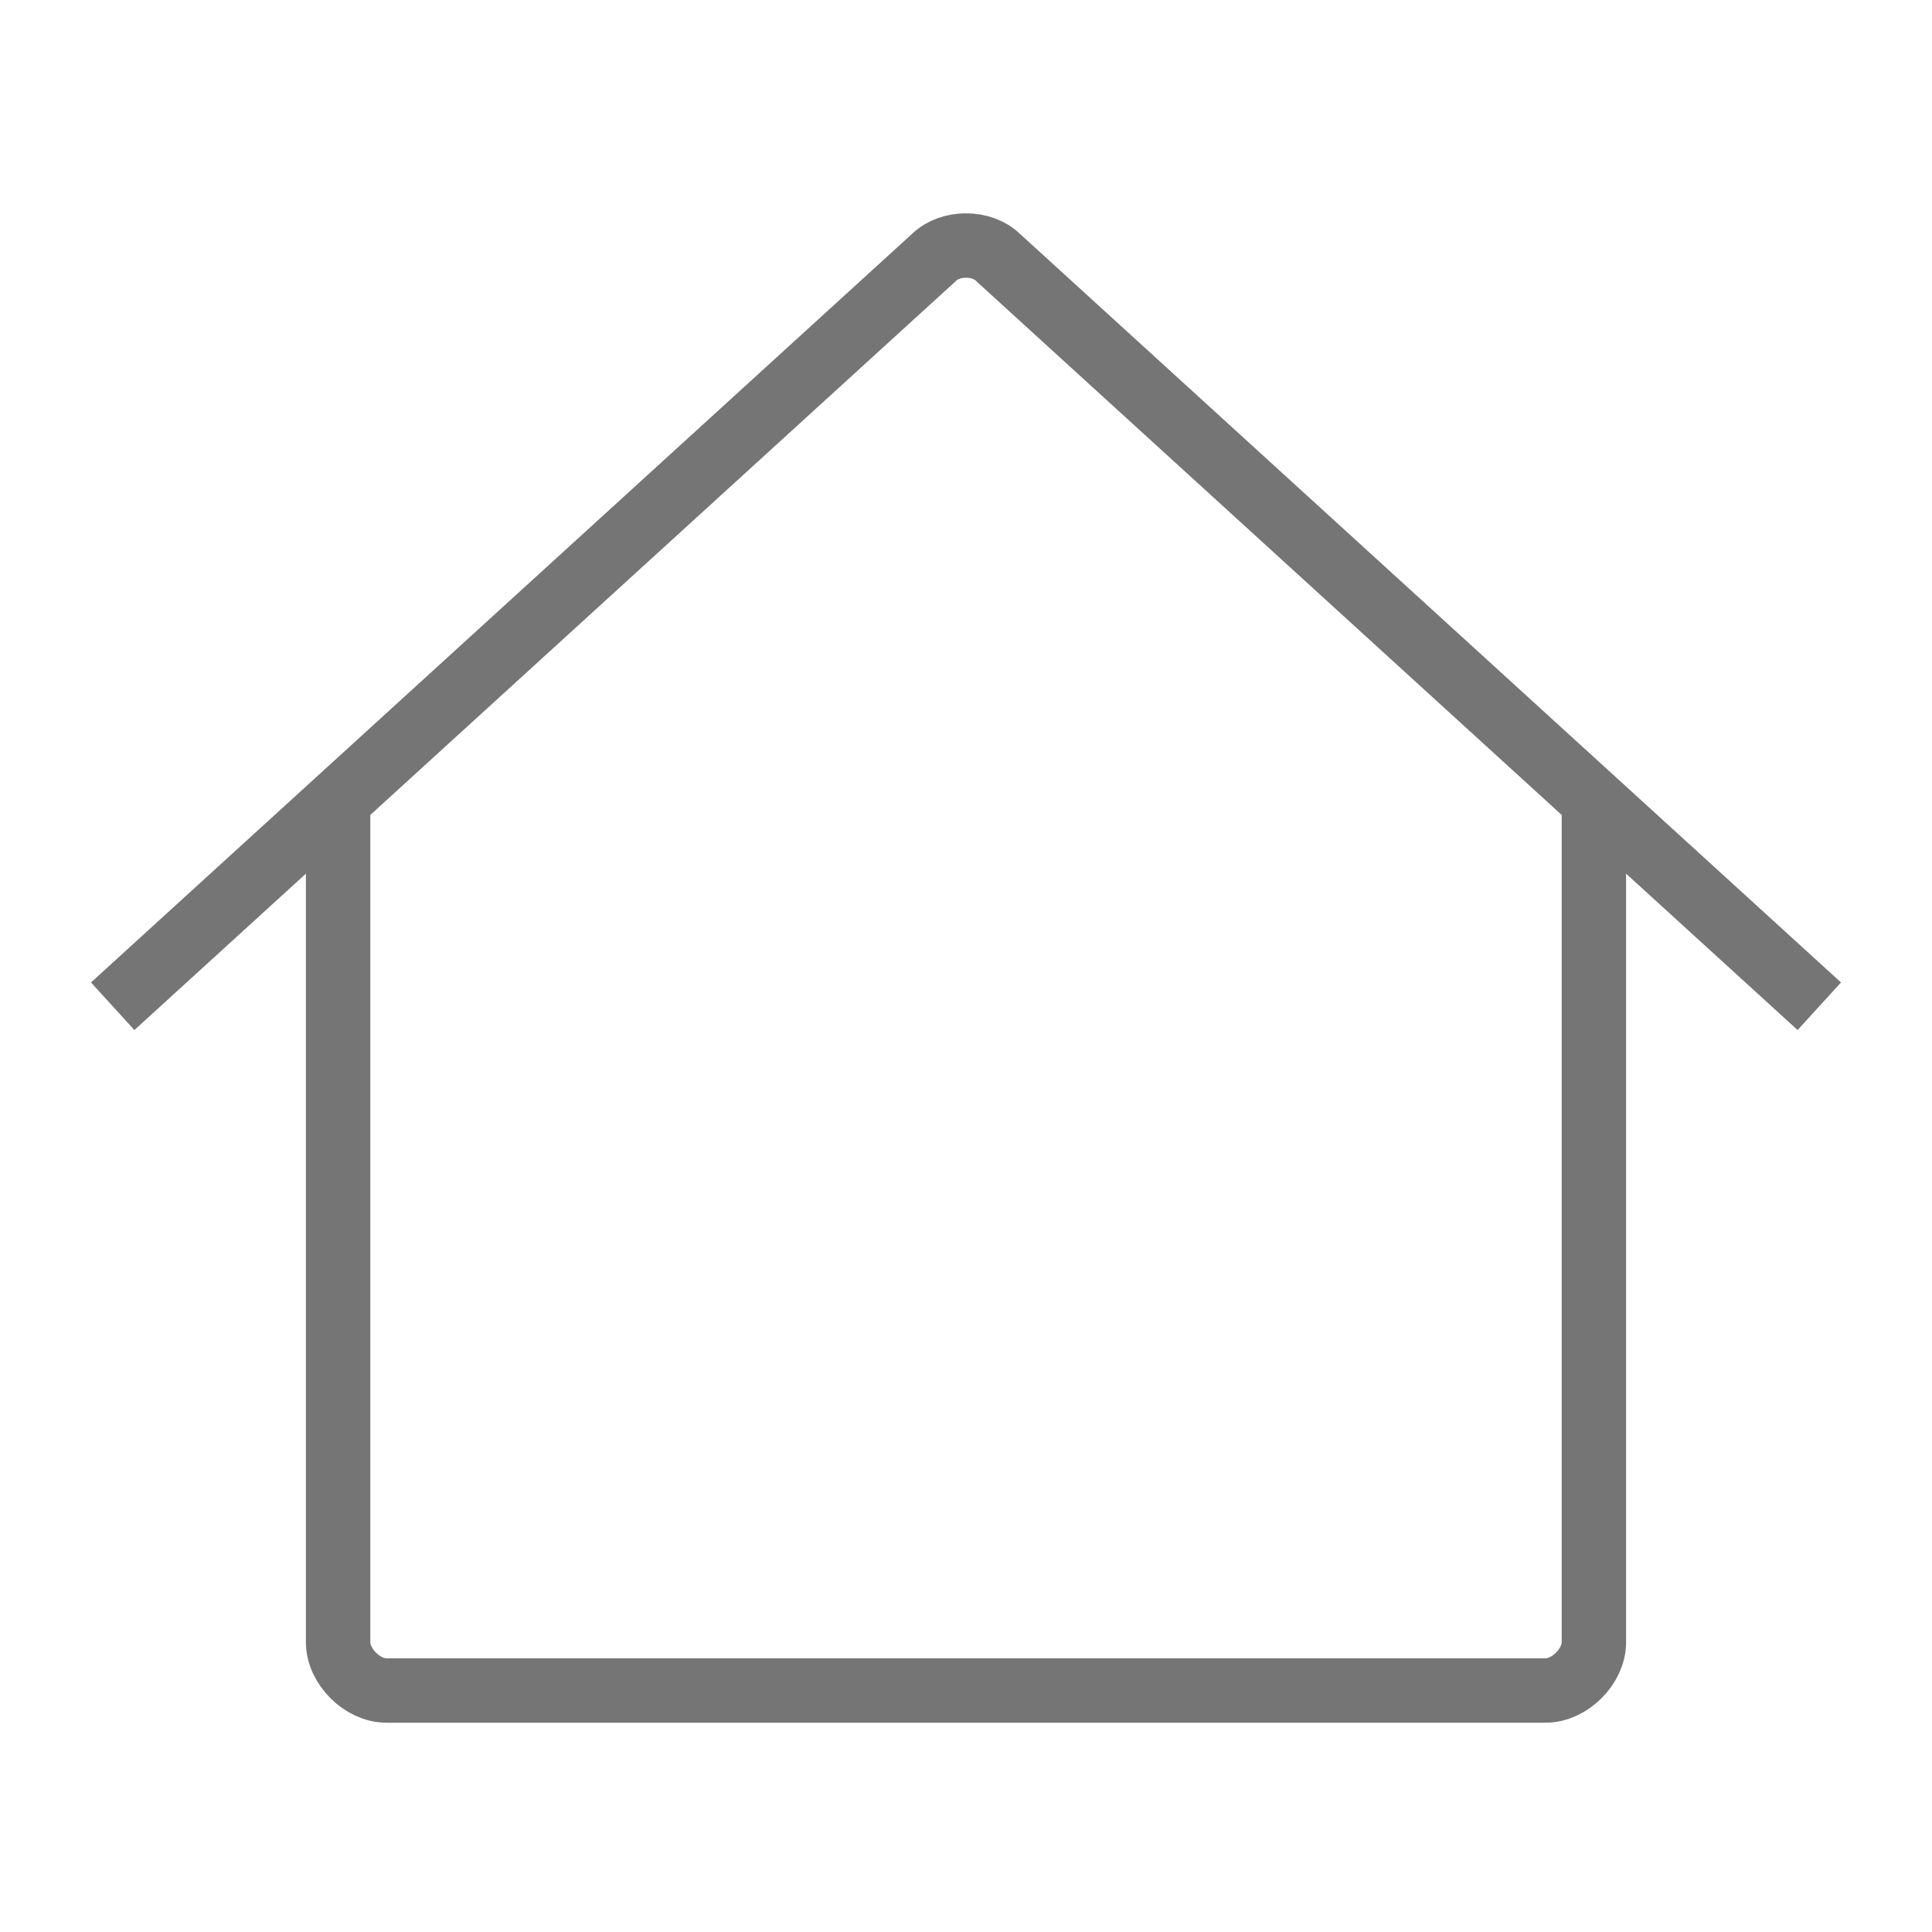
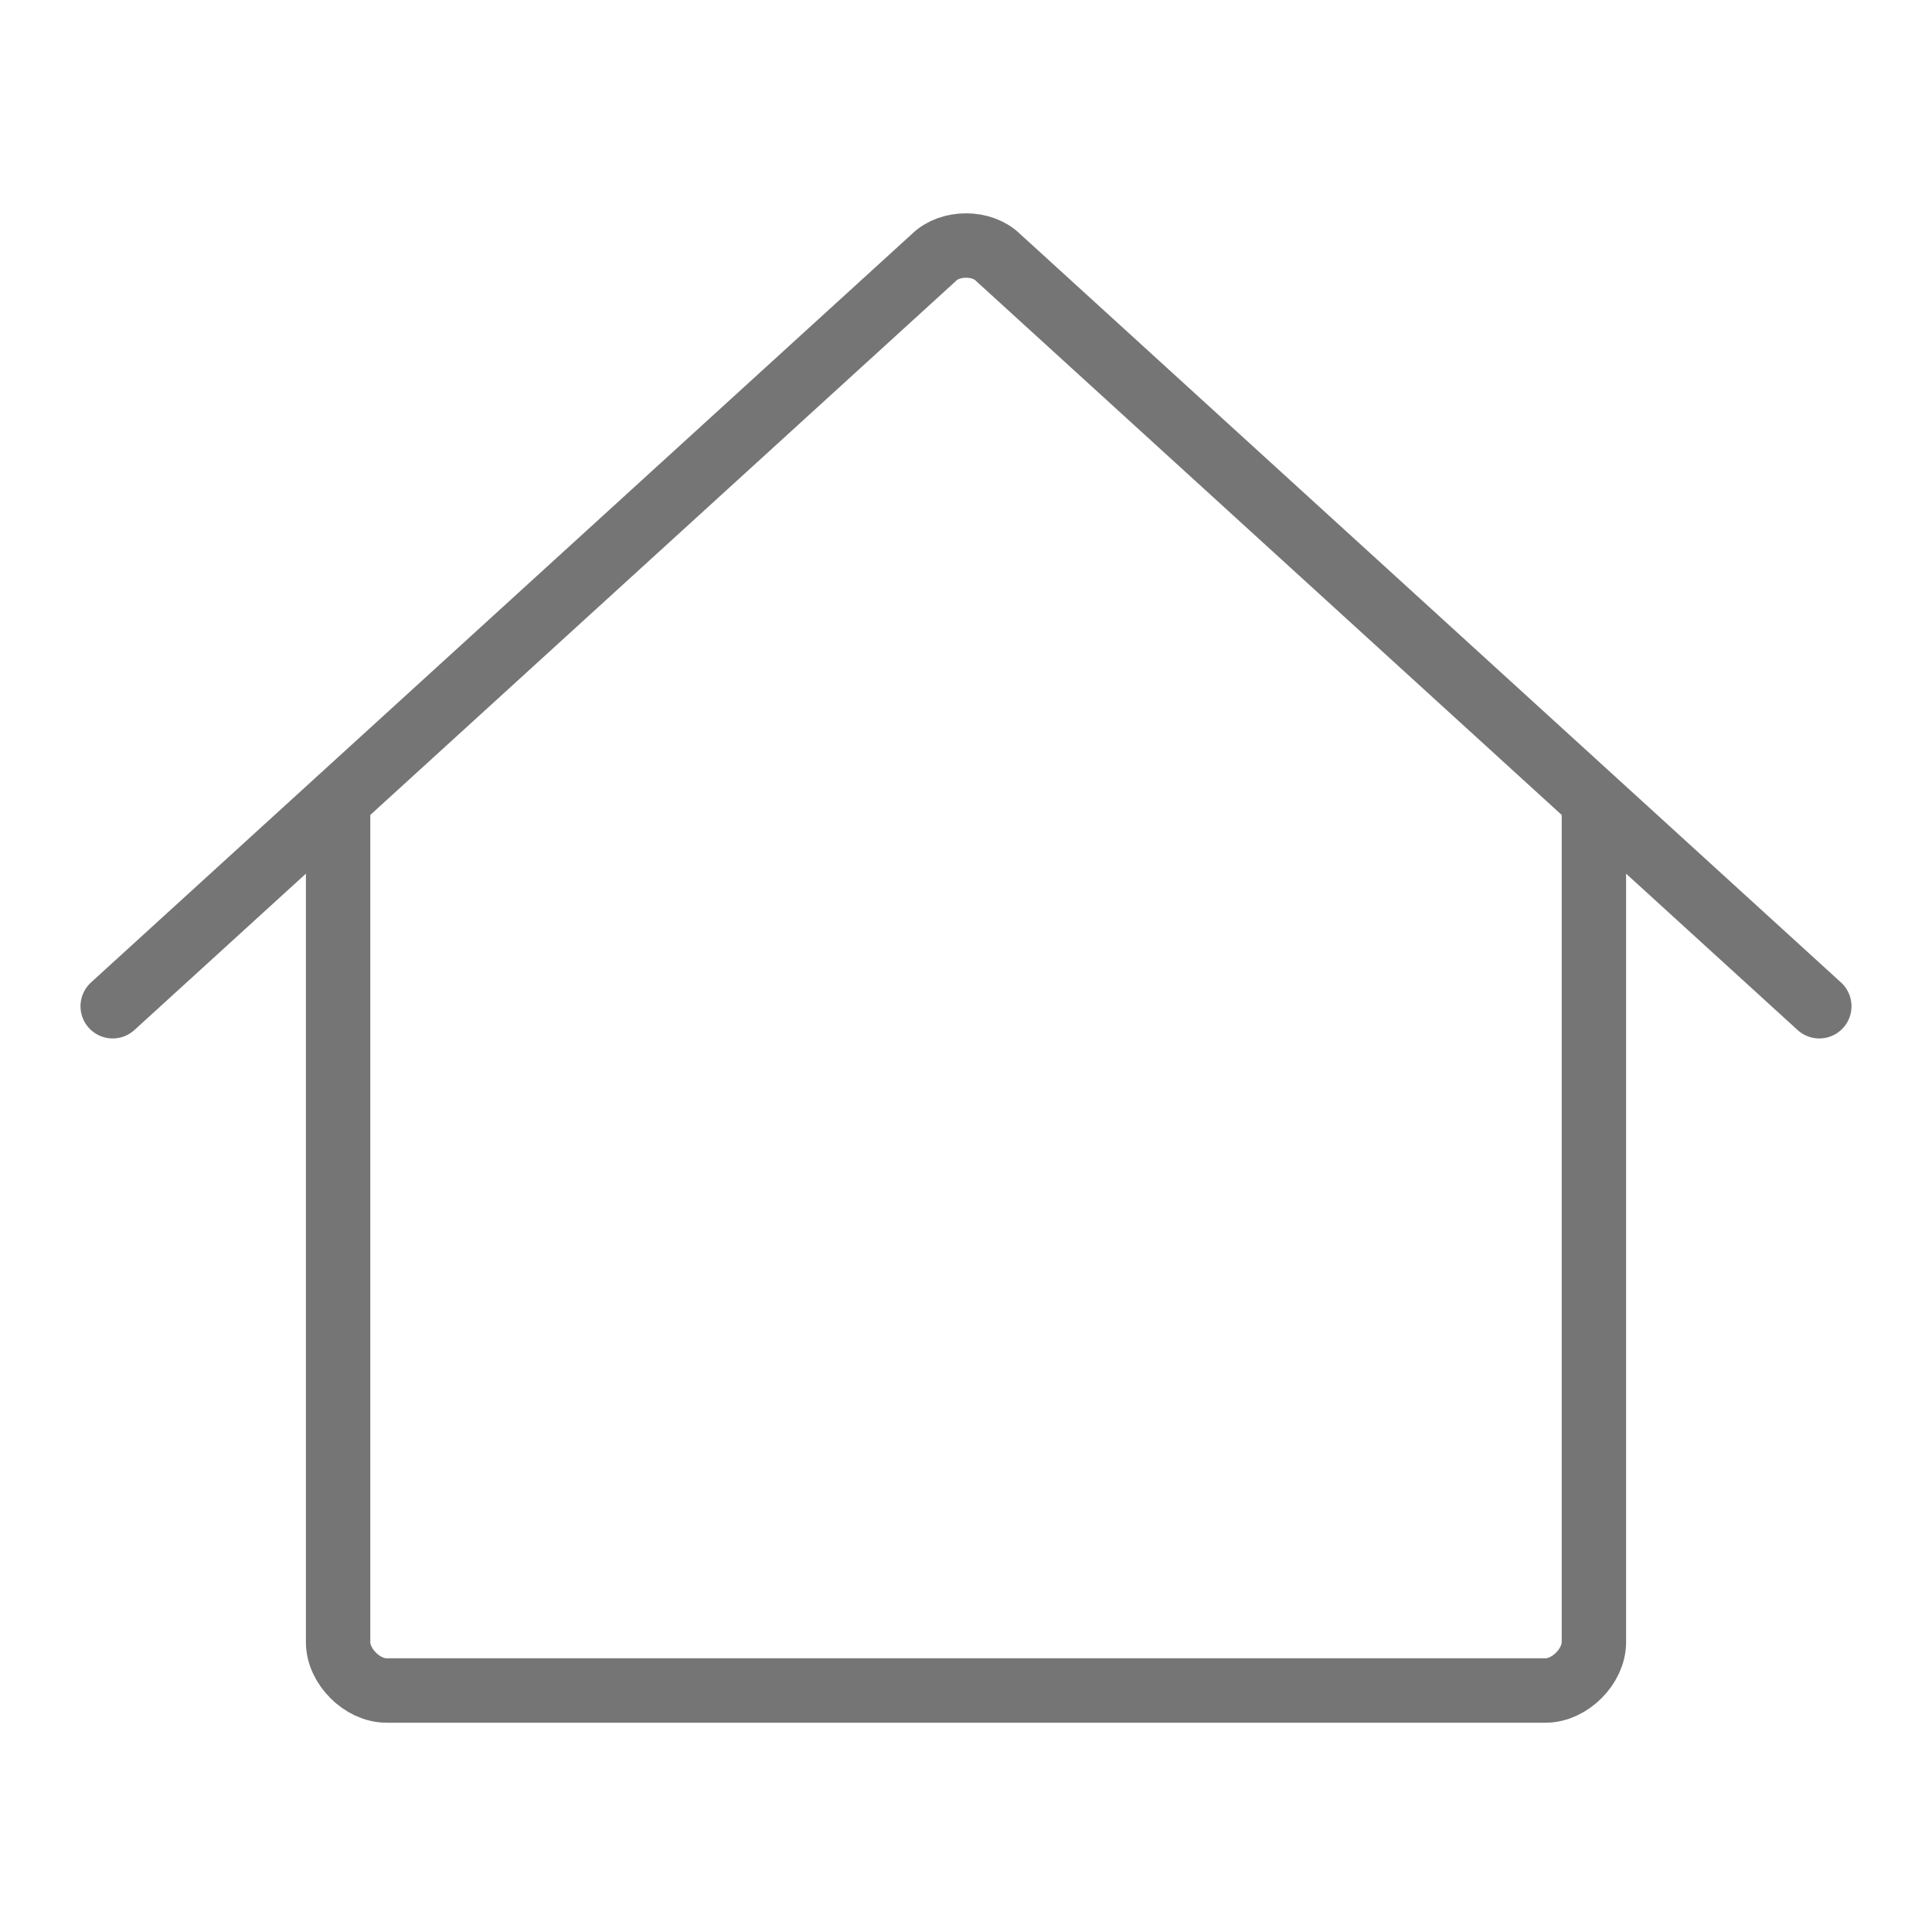
- <svg xmlns="http://www.w3.org/2000/svg" version="1.1" id="Ebene_1" x="0px" y="0px" viewBox="0 0 24 24" style="enable-background:new 0 0 24 24;" xml:space="preserve">
-   <style type="text/css">
- 	.st0{fill:none;stroke:#757575;stroke-width:0.8;}
- </style>
-   <path class="st0" d="M22.6,12.5L12.4,3.2c-0.2-0.2-0.6-0.2-0.8,0L1.4,12.5 M4.2,9.8v10.6c0,0.3,0.3,0.6,0.6,0.6h14.4  c0.3,0,0.6-0.3,0.6-0.6V9.8" />
+ <svg xmlns="http://www.w3.org/2000/svg" width="100%" height="100%" viewBox="0 0 24 24" version="1.1" xml:space="preserve" fill-rule="evenodd" clip-rule="evenodd" stroke-linecap="round">
+   <path d="M22.6 12.5L12.4 3.2c-.2-.2-.6-.2-.8 0L1.4 12.5m2.8-2.553V20.4c0 .3.3.6.6.6h14.4c.3 0 .6-.3.6-.6V9.947" fill="none" stroke="#757575" stroke-width=".8" />
</svg>
